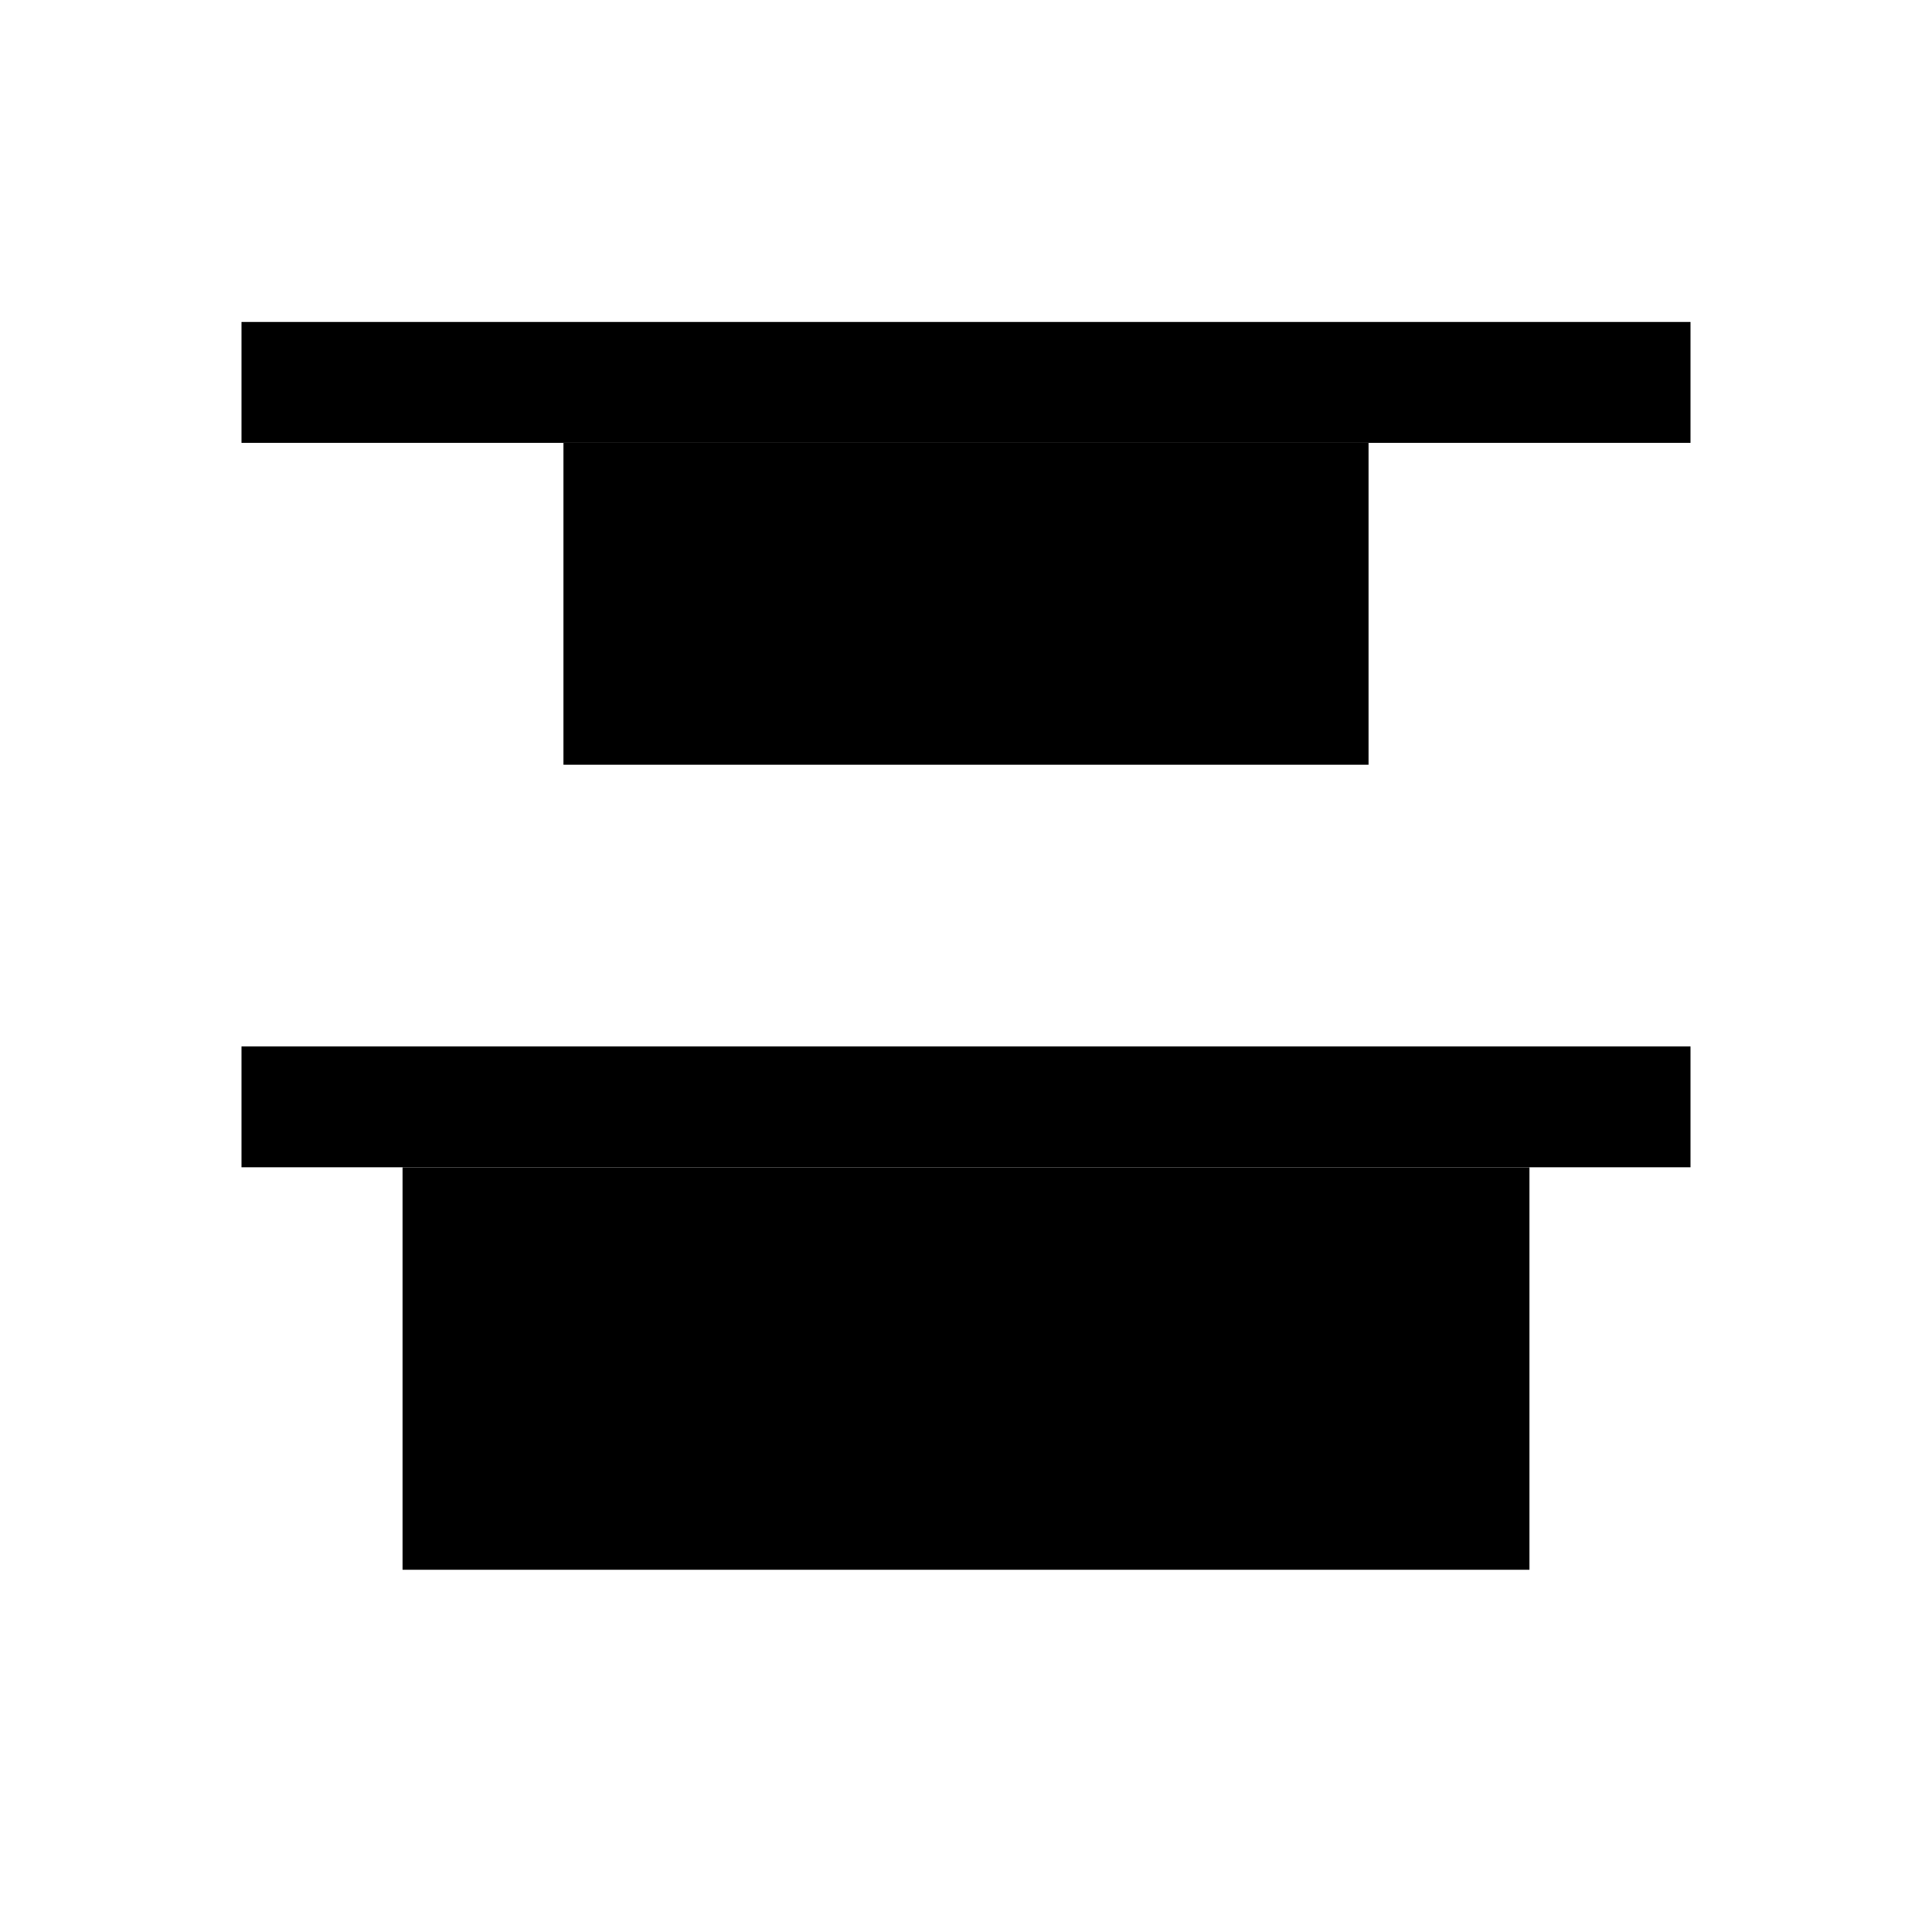
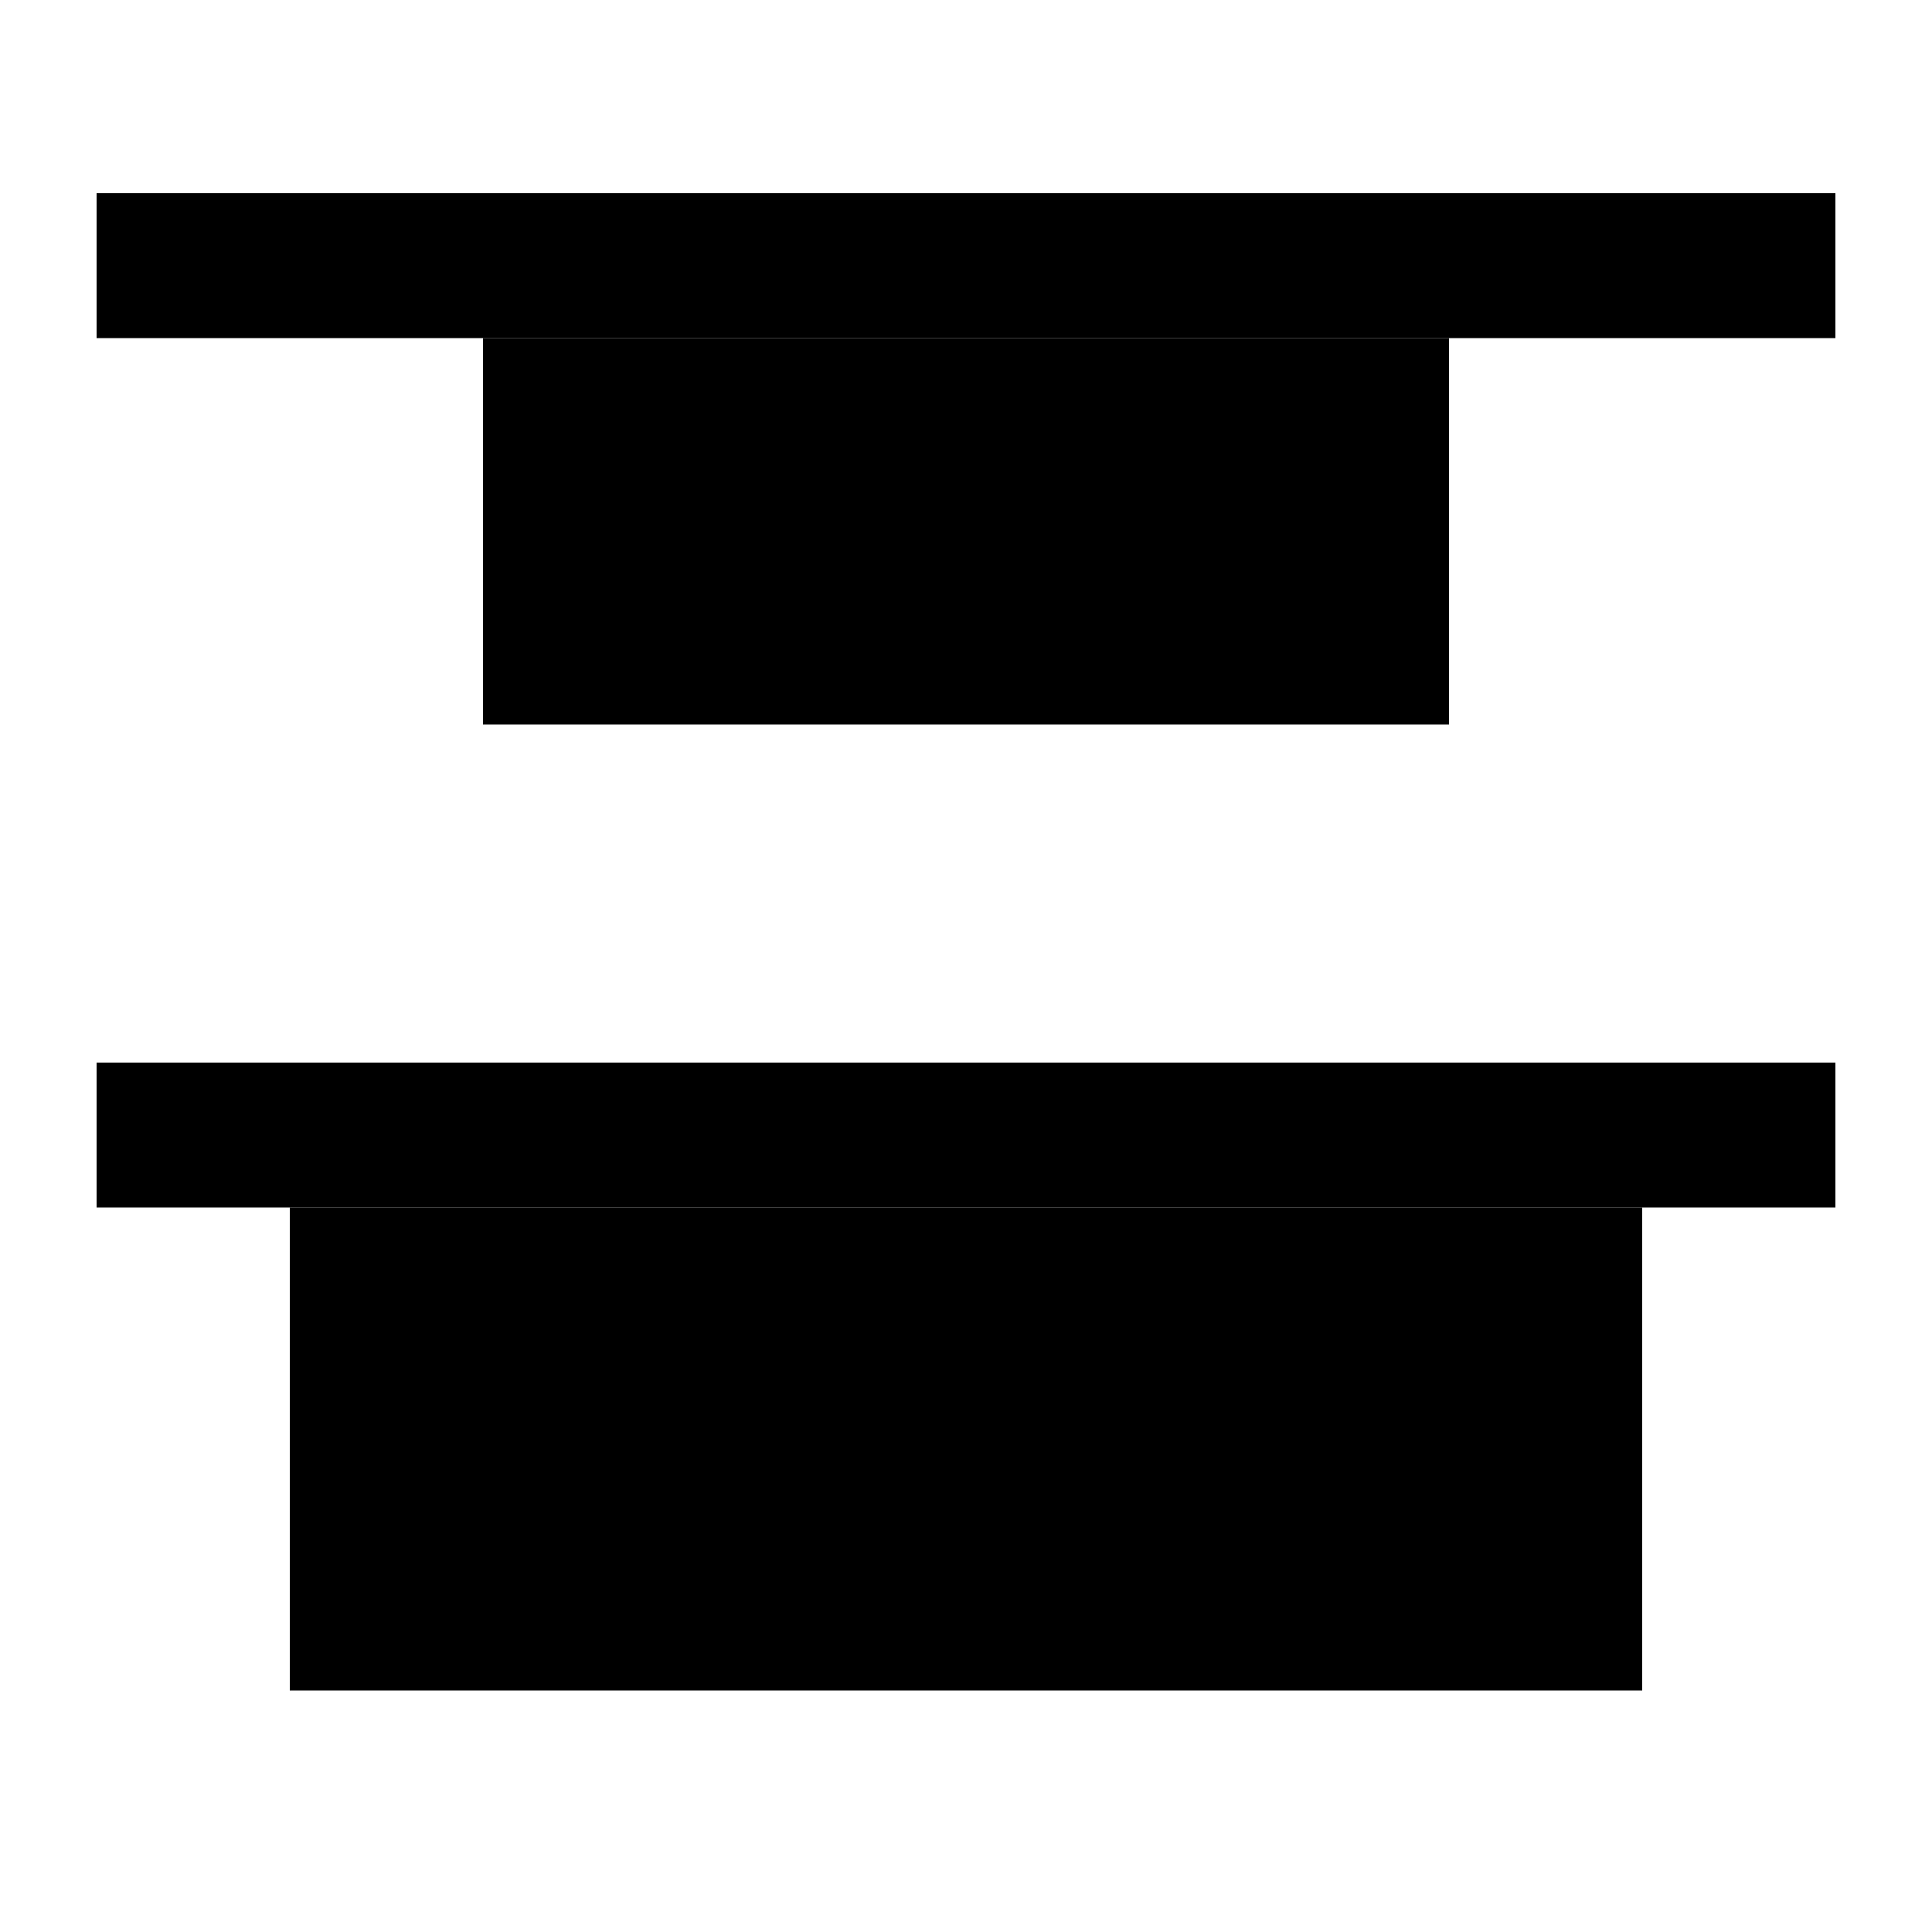
- <svg xmlns="http://www.w3.org/2000/svg" width="24" height="24" viewBox="0 0 24 24" fill="none" stroke="currentColor" stroke-width="1.5" stroke-linecap="butt" stroke-linejoin="miter">
+ <svg xmlns="http://www.w3.org/2000/svg" width="20" height="20" viewBox="2 2 20 20" fill="none" stroke="currentColor" stroke-width="1.5" stroke-linecap="butt" stroke-linejoin="miter">
  <path d="M3 4.75H21" stroke-width="1.5" />
  <path d="M3 13.75H21" stroke-width="1.5" />
  <rect x="7" y="5.5" width="10" height="4" fill="currentColor" fill-opacity="1.0" stroke="none" />
  <rect x="5" y="14.5" width="14" height="5" fill="currentColor" fill-opacity="1.0" stroke="none" />
</svg>
